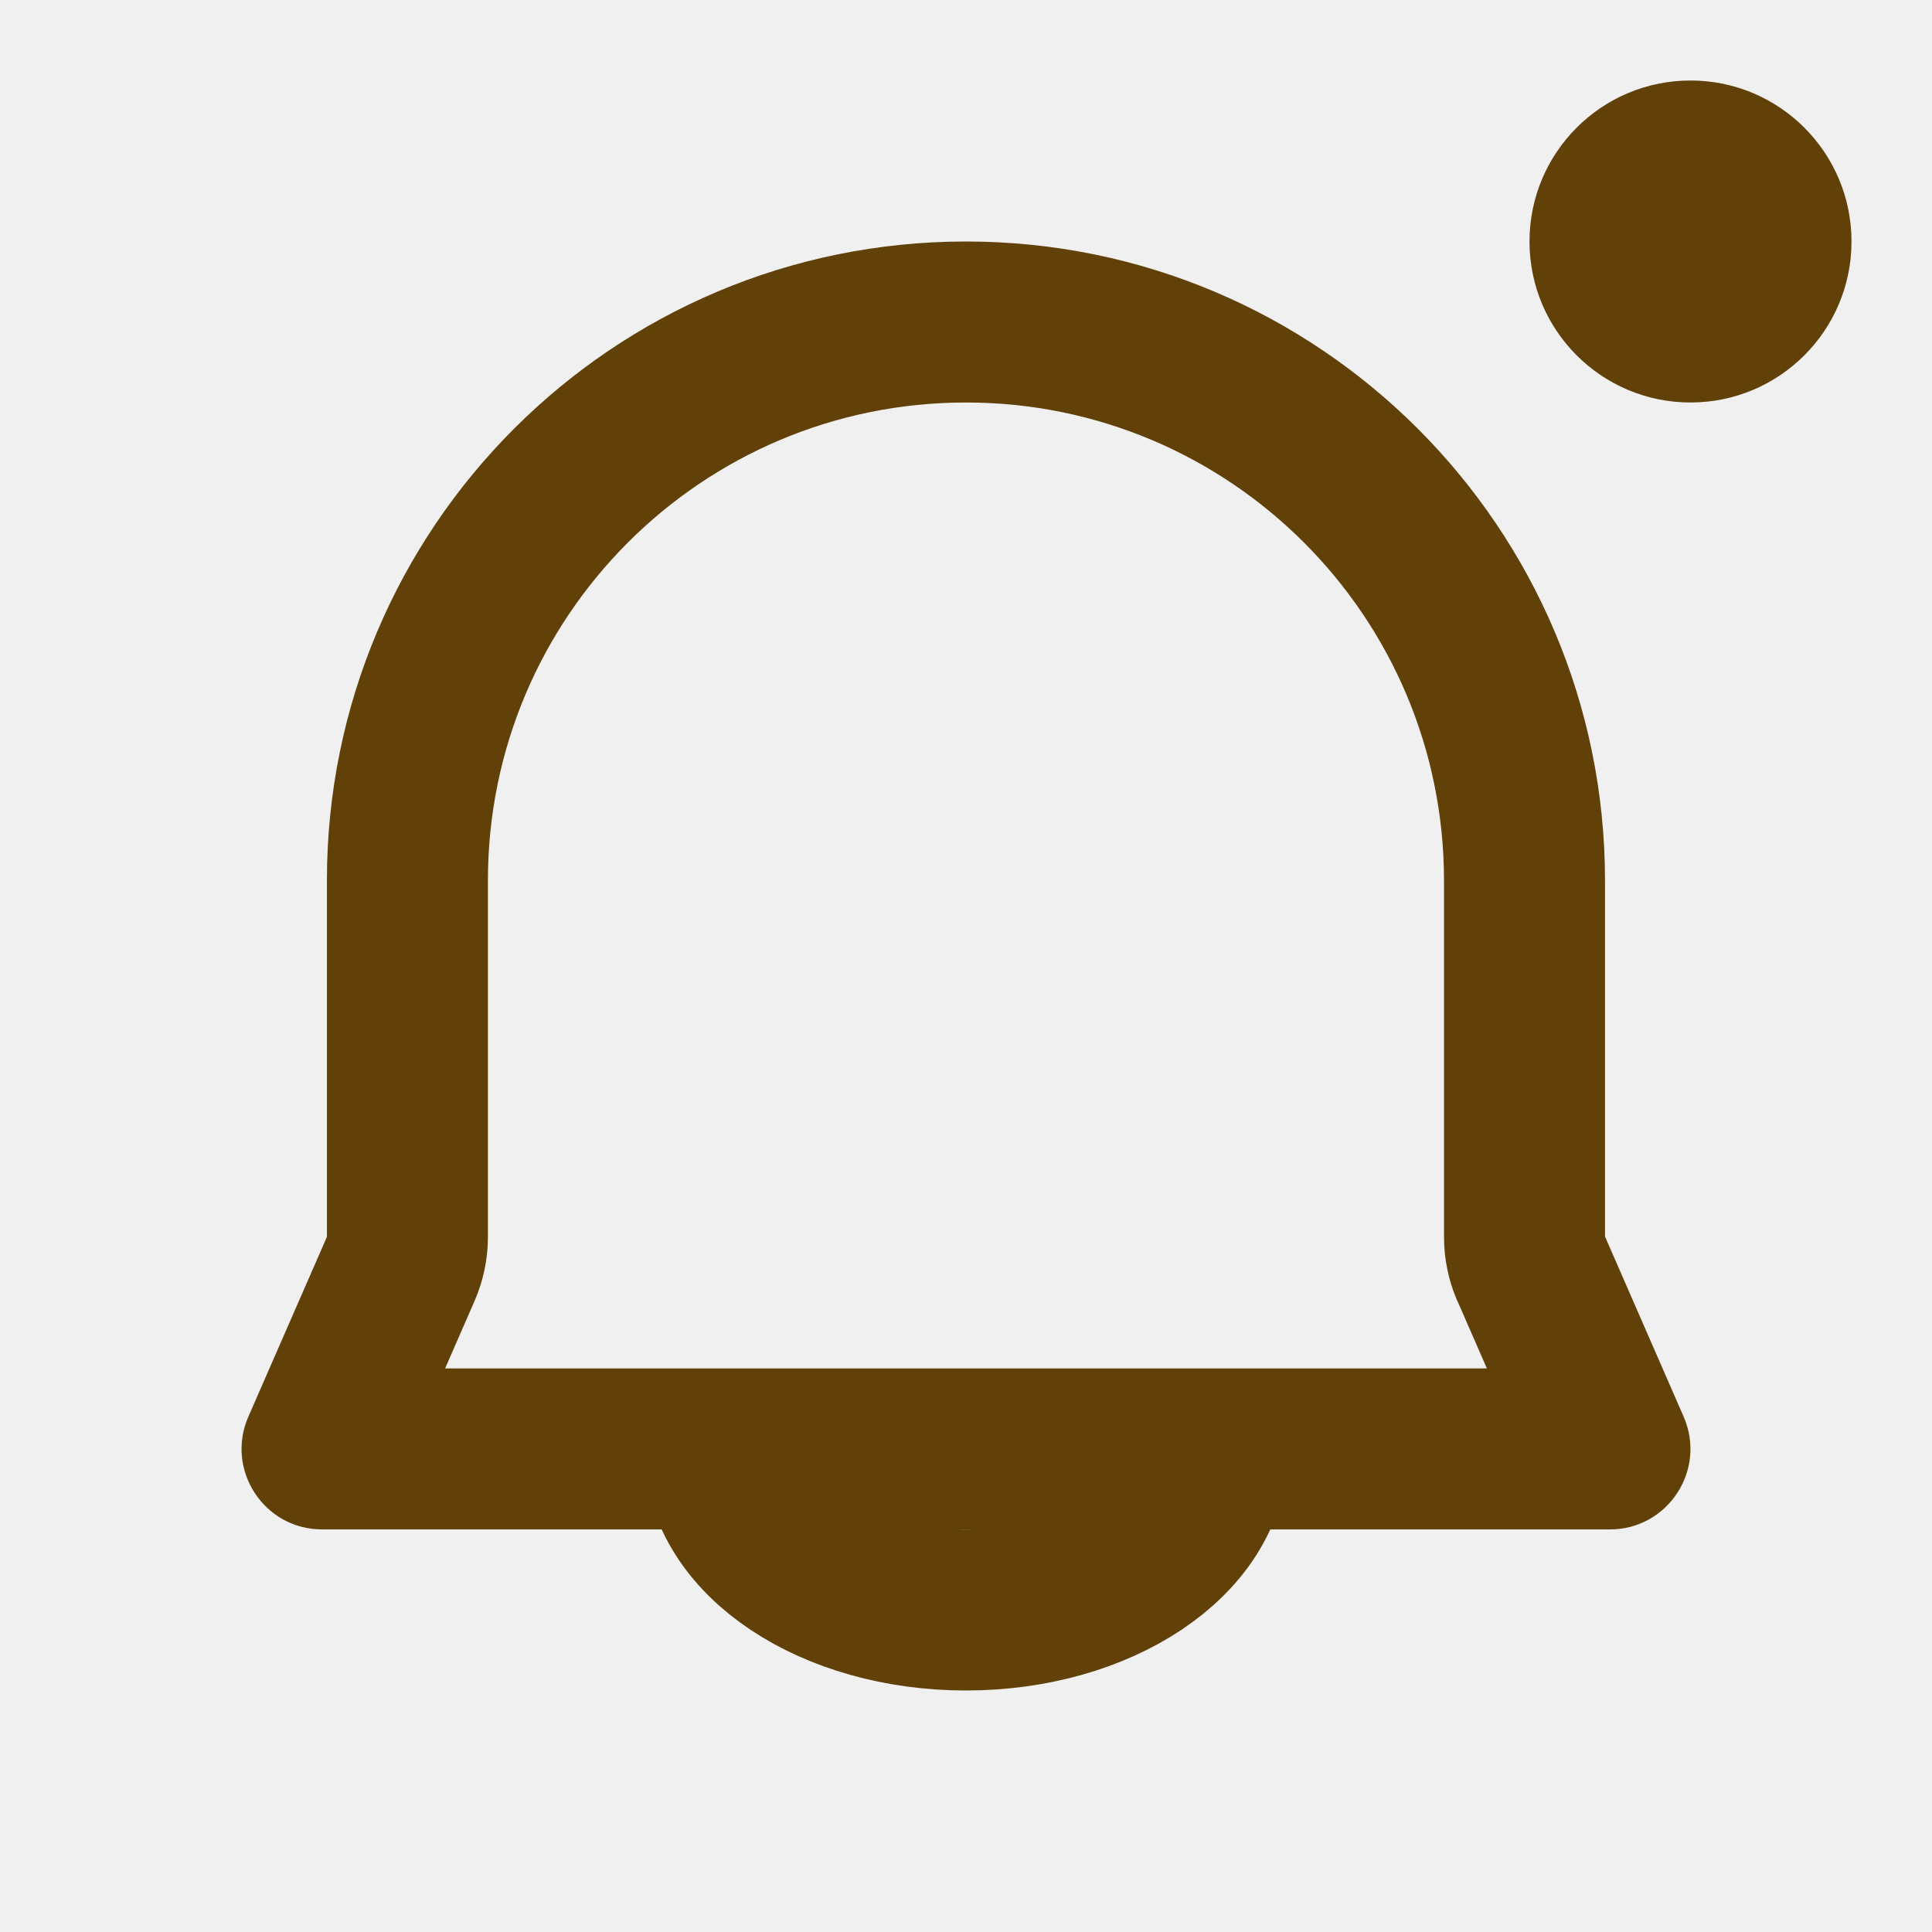
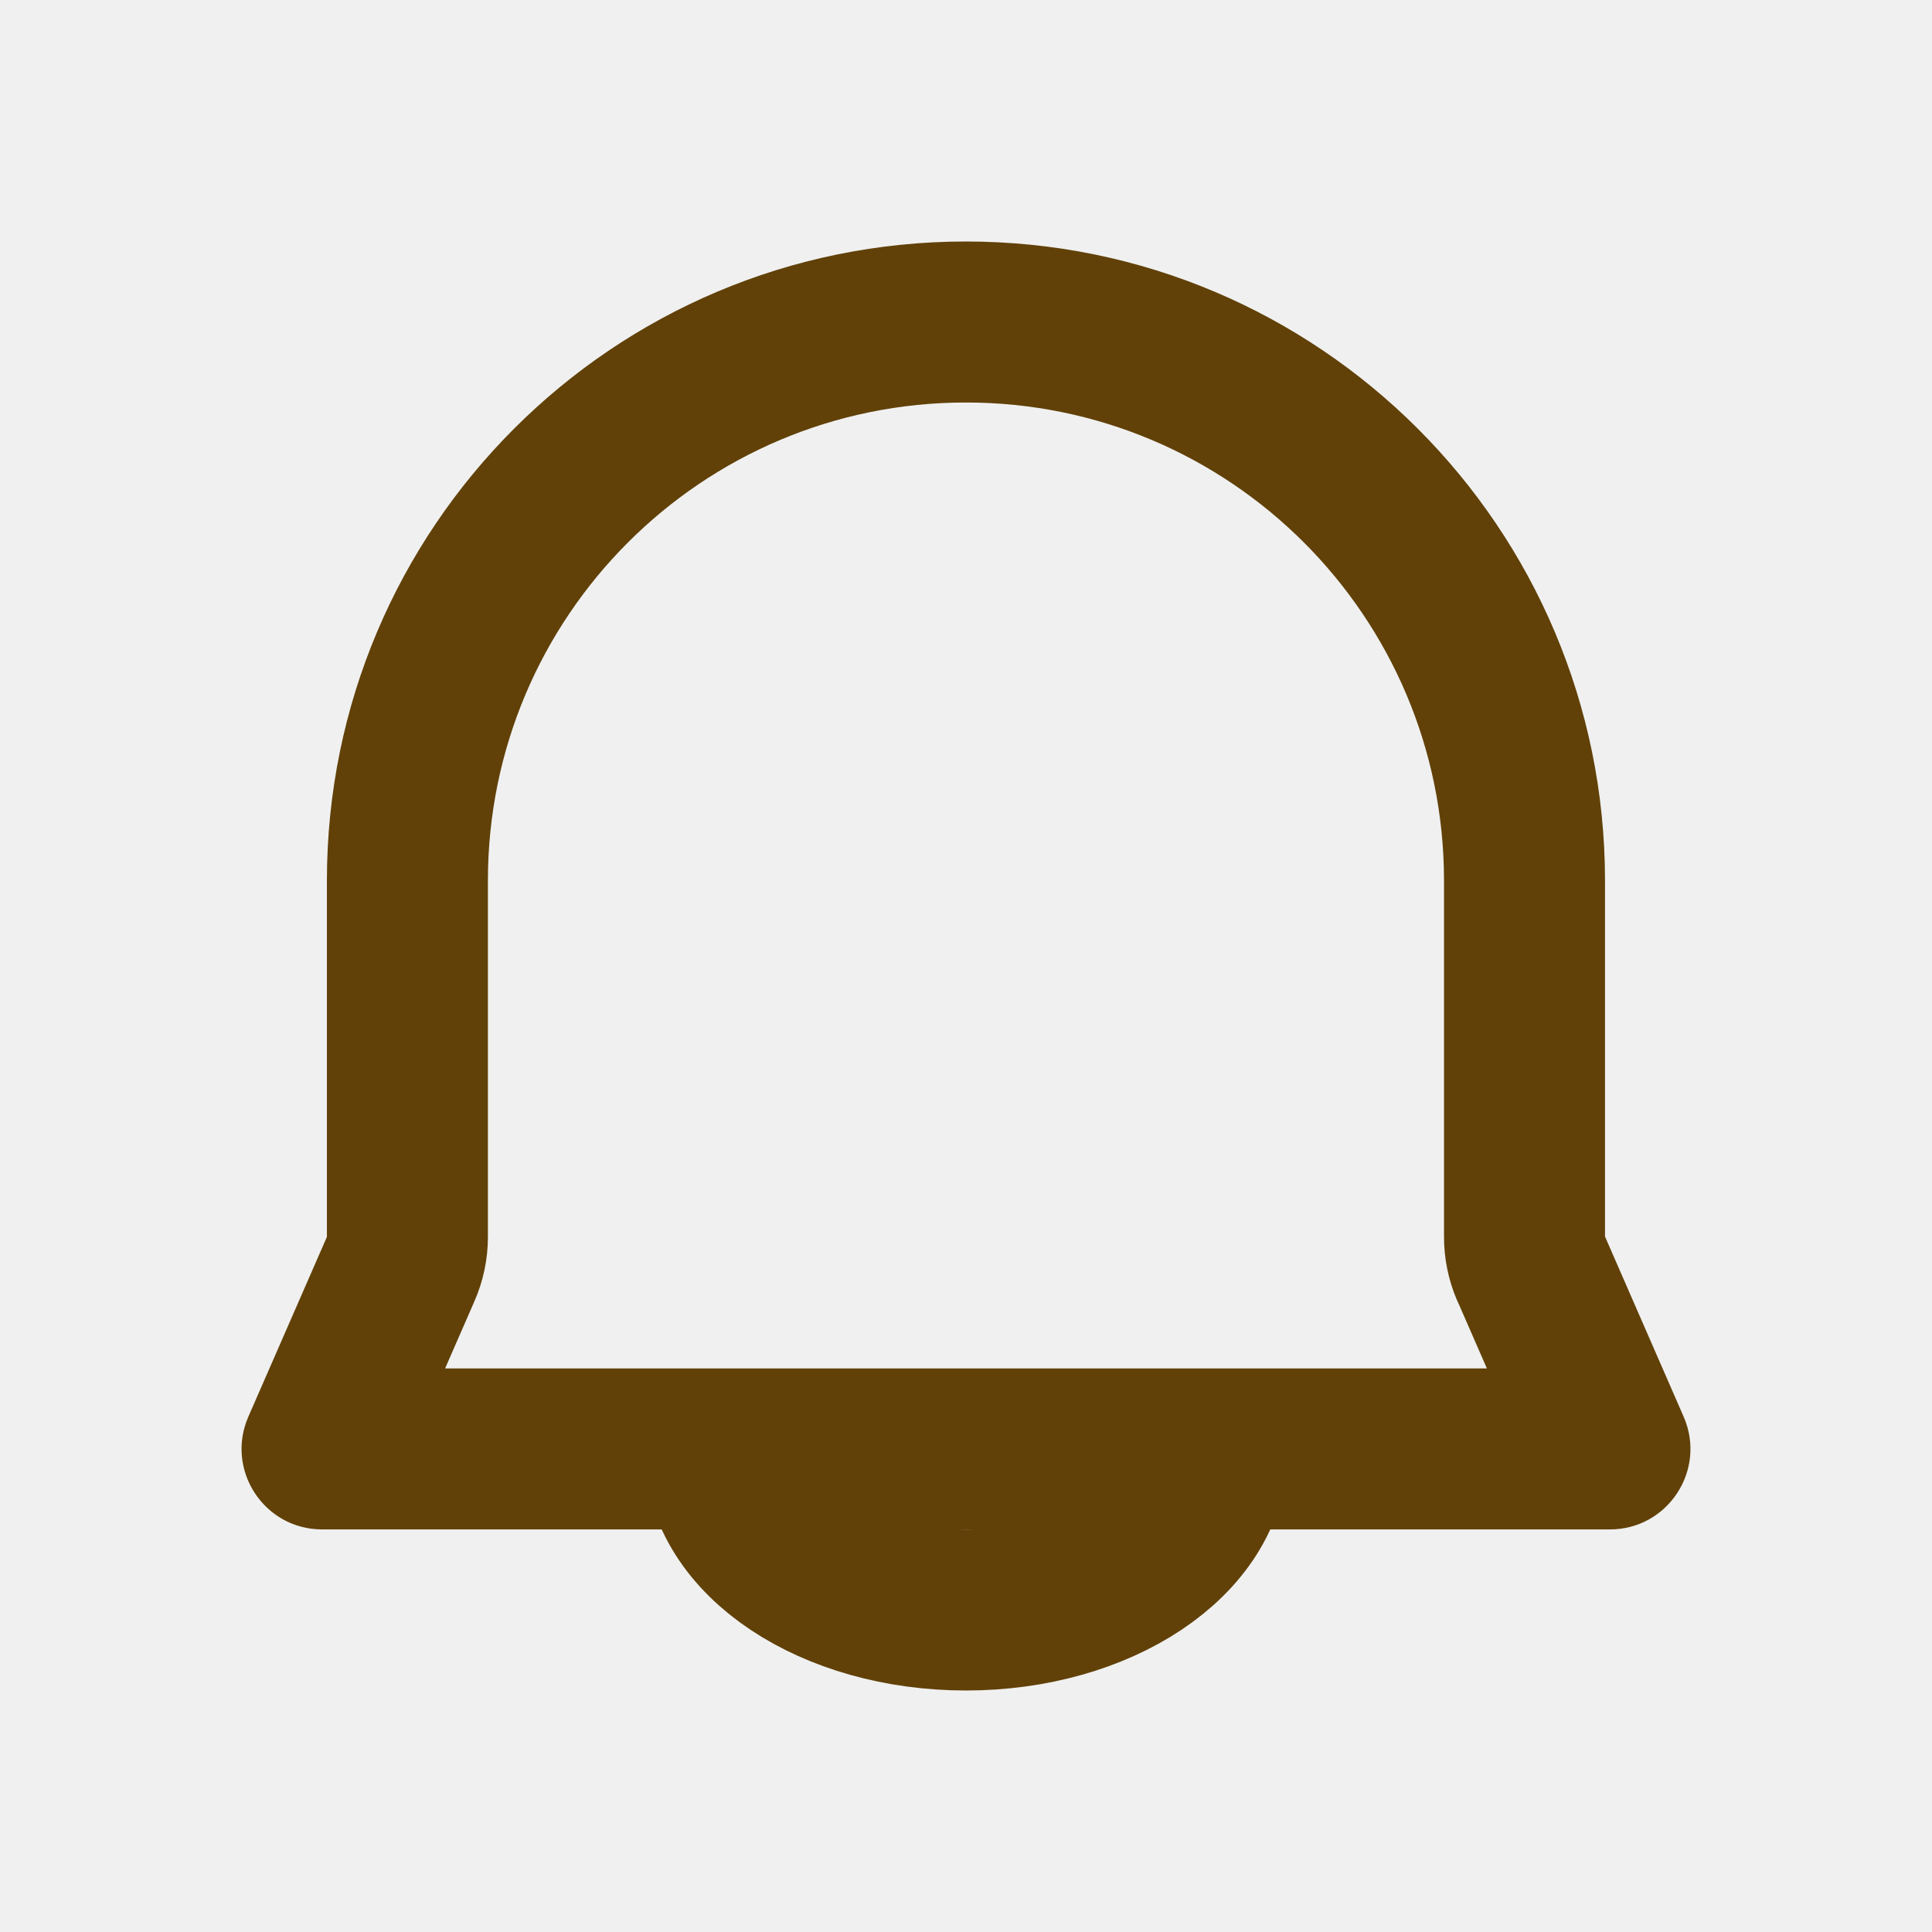
<svg xmlns="http://www.w3.org/2000/svg" width="24" height="24" viewBox="0 0 24 24" fill="none">
  <path d="M15 18C15 19.105 13.657 20 12 20C10.343 20 9 19.105 9 18" stroke="#614108" stroke-width="2" />
  <mask id="path-2-inside-1_4017_21350" fill="white">
    <path d="M11.999 3C16.383 3 19.937 6.554 19.938 10.938V15.363H19.939L20.915 17.599C21.203 18.259 20.72 18.999 19.999 18.999H4.001C3.28 18.999 2.797 18.259 3.085 17.599L4.061 15.365V10.938C4.061 6.554 7.615 3 11.999 3Z" />
  </mask>
  <path d="M11.999 3L11.999 1H11.999V3ZM19.938 10.938H21.938V10.938L19.938 10.938ZM19.938 15.363H17.938C17.938 16.468 18.833 17.363 19.938 17.363V15.363ZM19.939 15.363L21.771 14.563C21.453 13.834 20.733 13.363 19.939 13.363V15.363ZM20.915 17.599L22.748 16.798L22.748 16.798L20.915 17.599ZM19.999 18.999V20.999H20L19.999 18.999ZM4.001 18.999L4.001 20.999H4.001V18.999ZM3.085 17.599L1.252 16.798L1.252 16.798L3.085 17.599ZM4.061 15.365L5.893 16.166C6.004 15.913 6.061 15.641 6.061 15.365H4.061ZM4.061 10.938L2.061 10.938V10.938H4.061ZM11.999 3L11.999 5C15.279 5 17.937 7.659 17.938 10.938L19.938 10.938L21.938 10.938C21.937 5.45 17.488 1 11.999 1L11.999 3ZM19.938 10.938H17.938V15.363H19.938H21.938V10.938H19.938ZM19.938 15.363V17.363H19.939V15.363V13.363H19.938V15.363ZM19.939 15.363L18.106 16.164L19.082 18.399L20.915 17.599L22.748 16.798L21.771 14.563L19.939 15.363ZM20.915 17.599L19.082 18.399C18.794 17.739 19.277 16.999 19.998 16.999L19.999 18.999L20 20.999C22.162 20.998 23.613 18.779 22.748 16.798L20.915 17.599ZM19.999 18.999V16.999H4.001V18.999V20.999H19.999V18.999ZM4.001 18.999L4.001 16.999C4.723 16.999 5.206 17.74 4.918 18.399L3.085 17.599L1.252 16.798C0.387 18.779 1.837 20.999 4.001 20.999L4.001 18.999ZM3.085 17.599L4.918 18.399L5.893 16.166L4.061 15.365L2.228 14.565L1.252 16.798L3.085 17.599ZM4.061 15.365H6.061V10.938H4.061H2.061V15.365H4.061ZM4.061 10.938L6.061 10.938C6.061 7.659 8.719 5 11.999 5V3V1C6.51 1 2.061 5.45 2.061 10.938L4.061 10.938Z" fill="#614108" mask="url(#path-2-inside-1_4017_21350)" />
-   <rect x="19" y="1" width="4" height="4" rx="2" fill="#614108" />
</svg>
